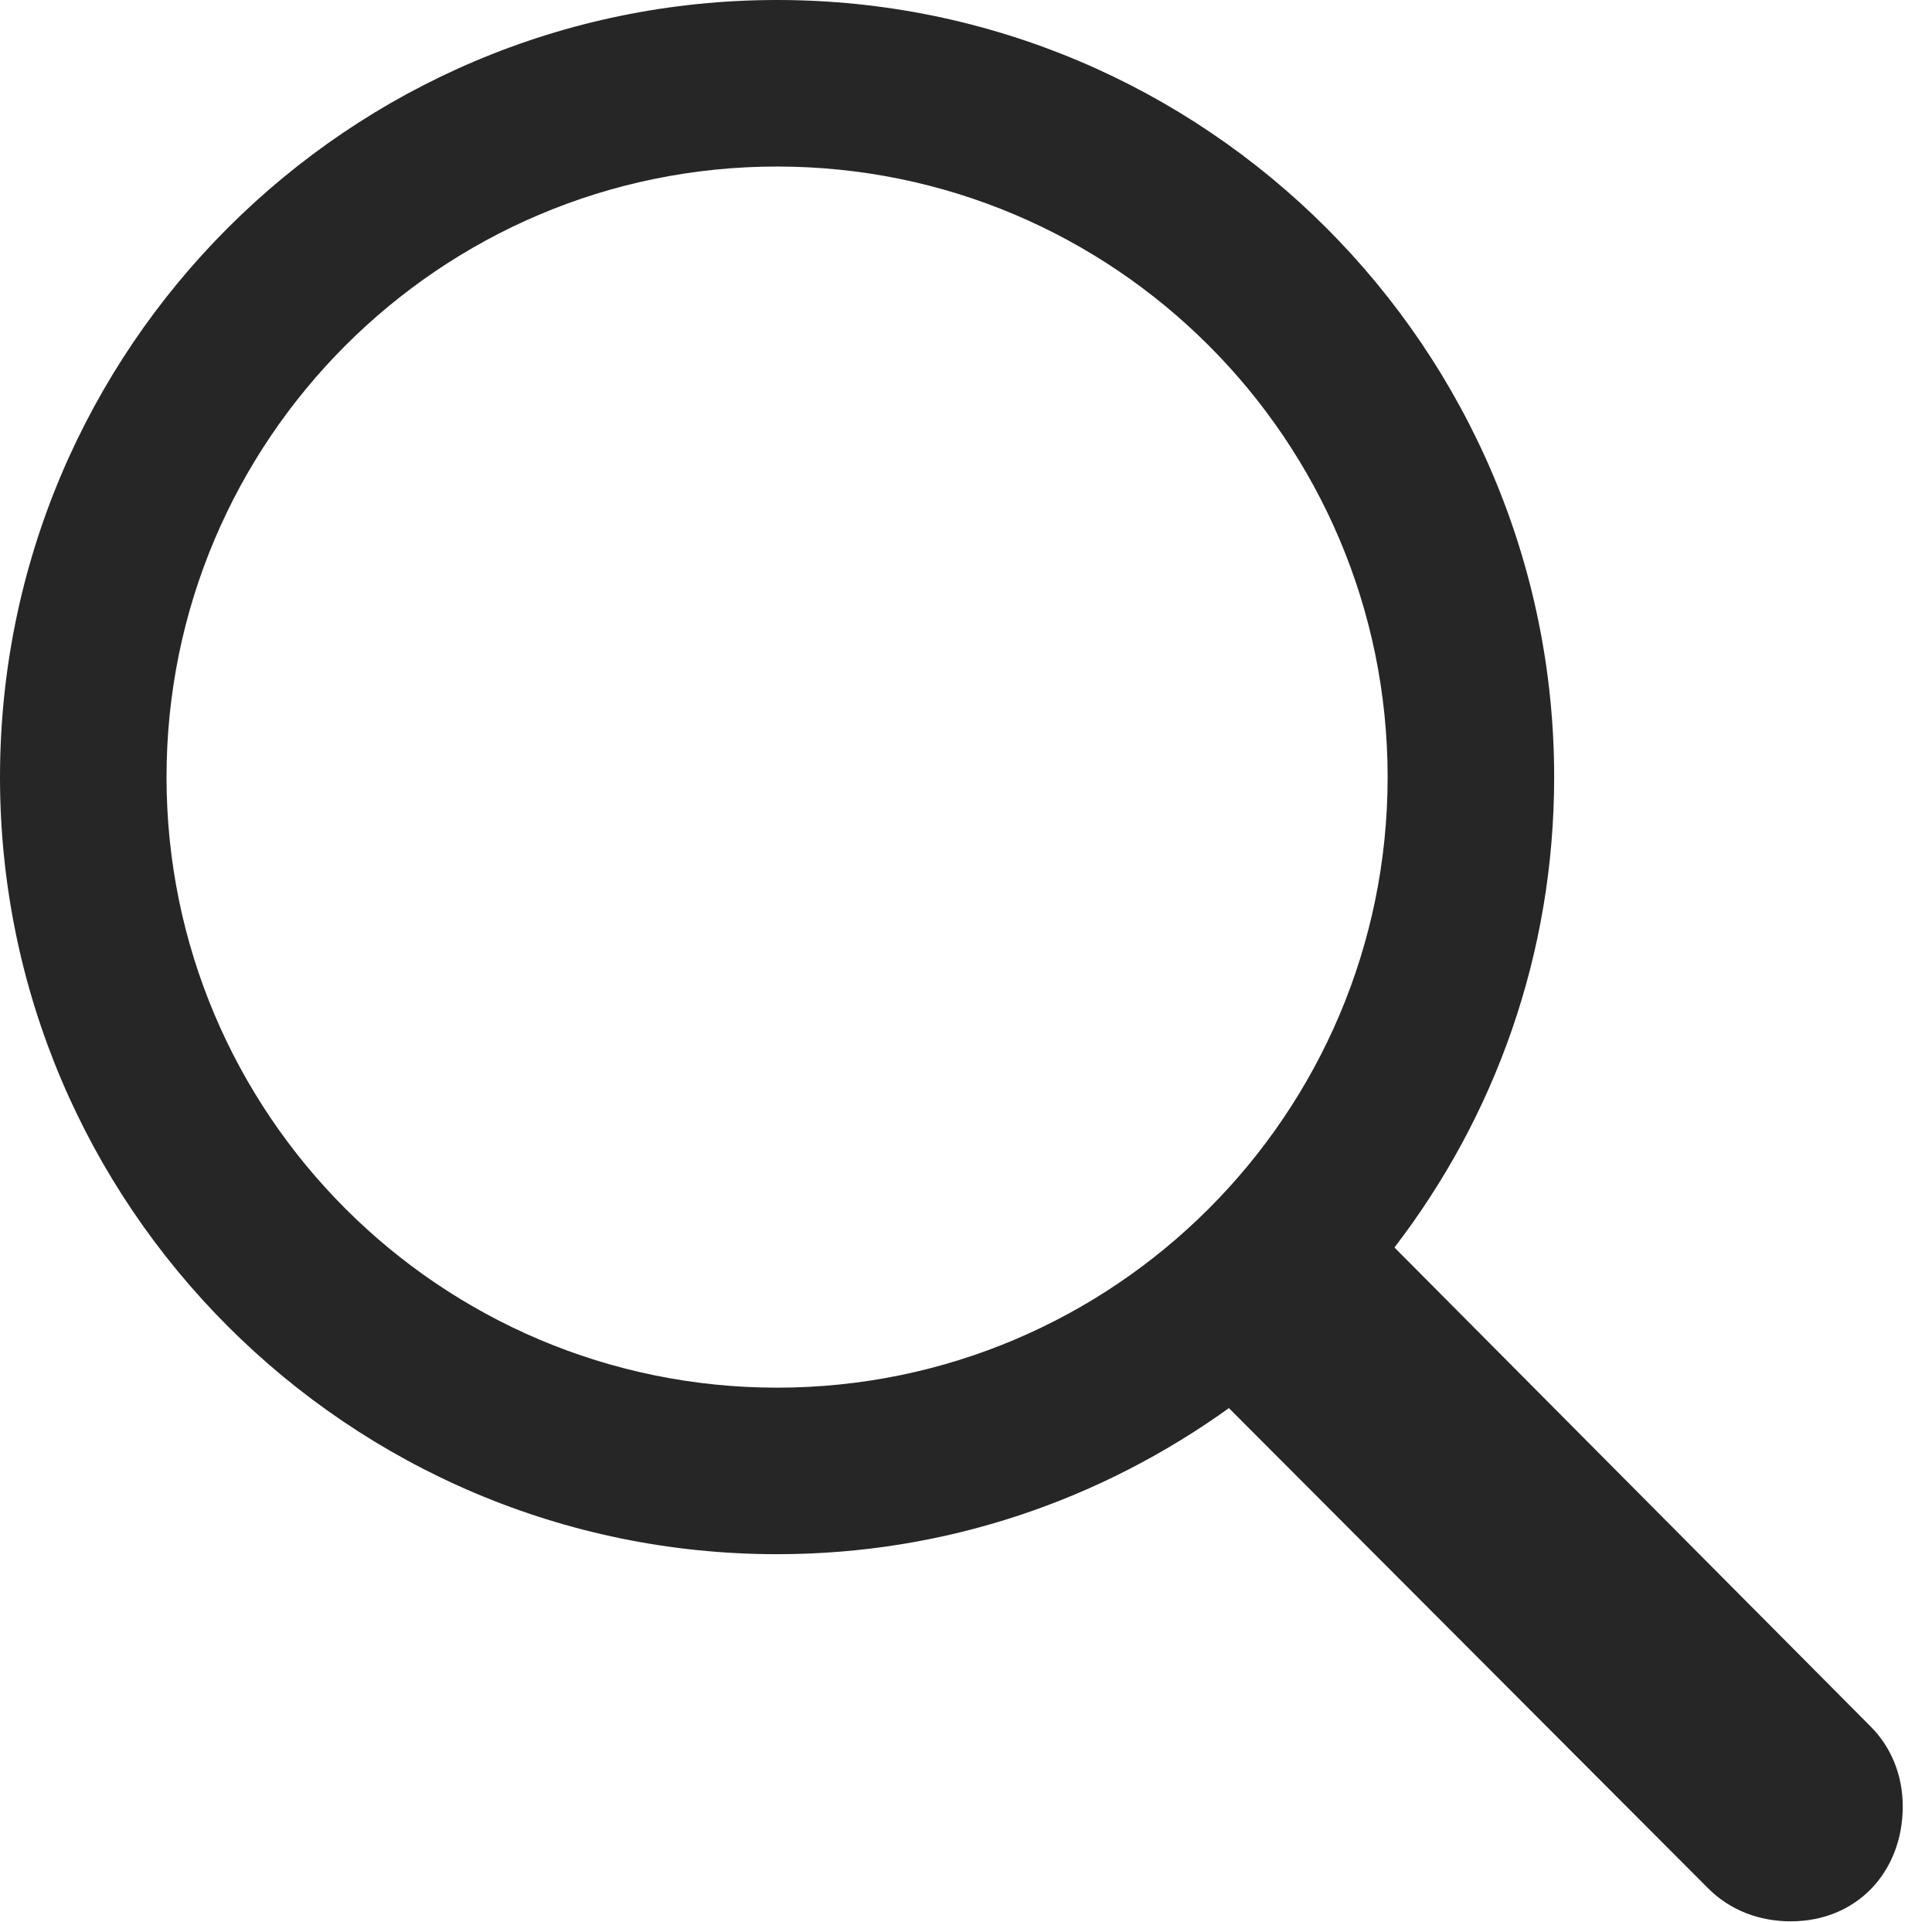
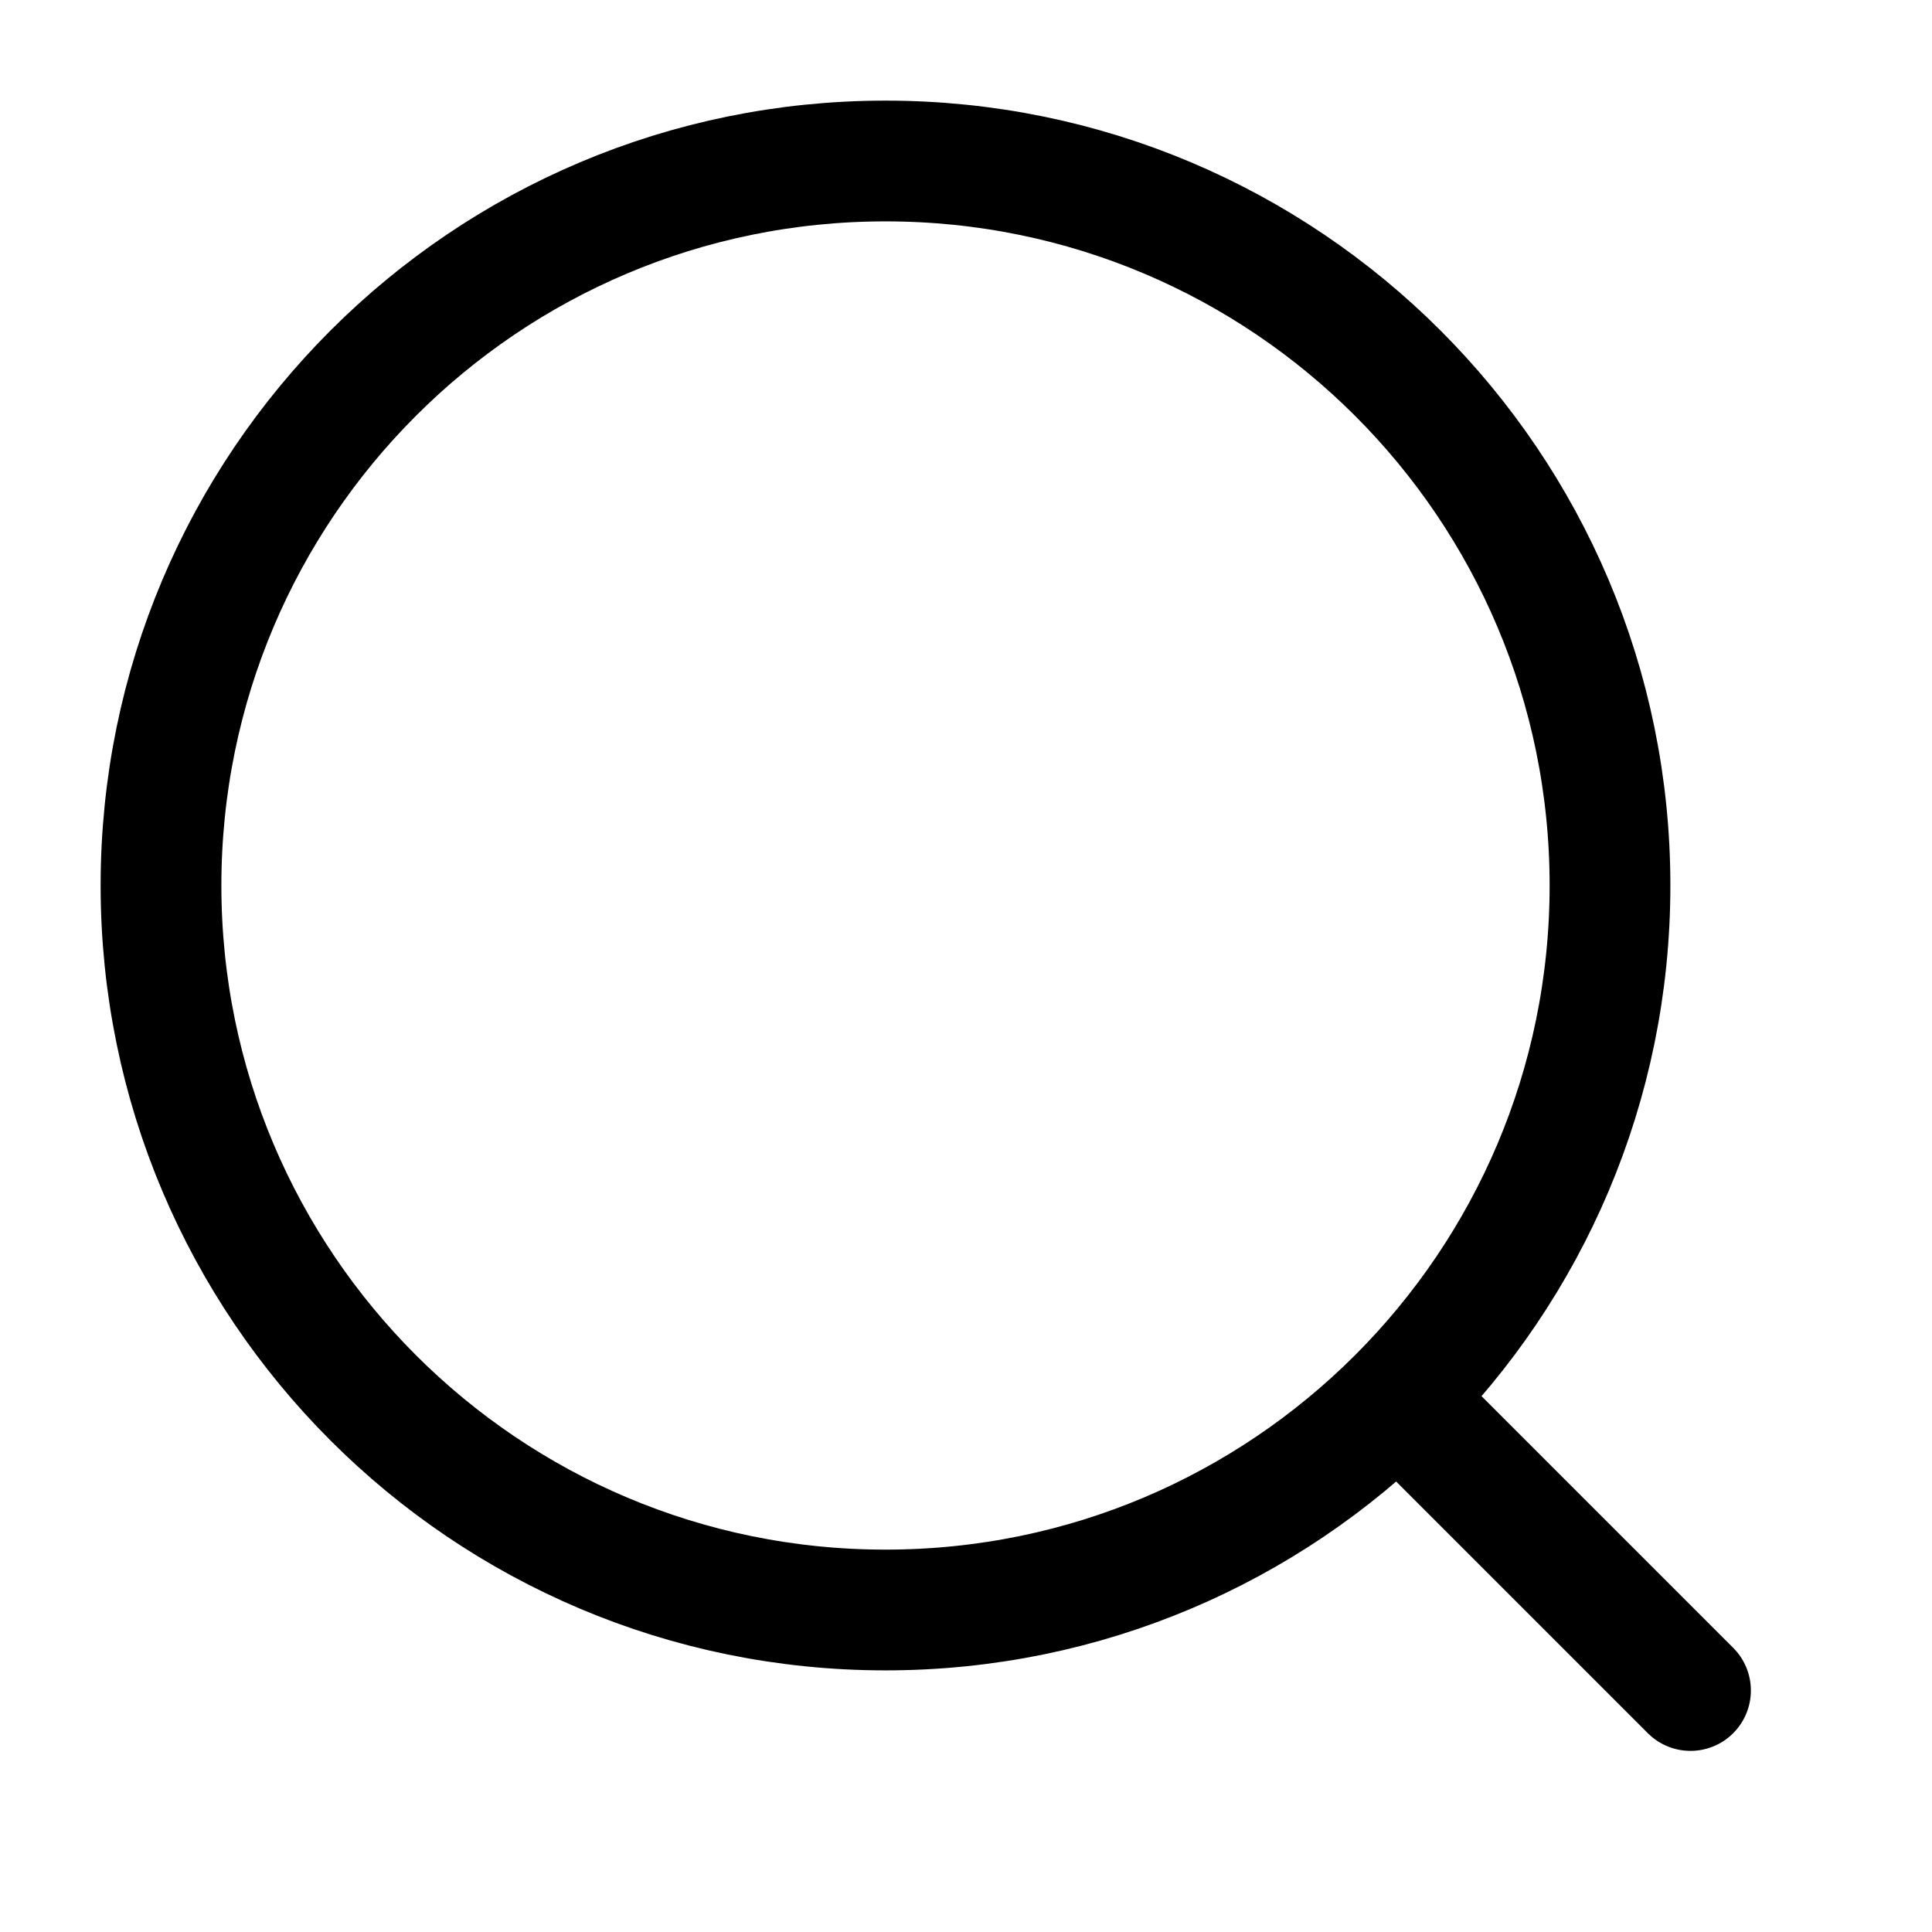
- <svg xmlns="http://www.w3.org/2000/svg" version="1.1" width="23.25" height="23.121">
-   <g>
-     <rect height="23.121" opacity="0" width="23.25" x="0" y="0" />
-     <path d="M0 9.352C0 14.508 4.195 18.703 9.352 18.703C11.391 18.703 13.254 18.047 14.789 16.945L20.555 22.723C20.824 22.992 21.176 23.121 21.551 23.121C22.348 23.121 22.898 22.523 22.898 21.738C22.898 21.363 22.758 21.023 22.512 20.777L16.781 15.012C17.988 13.441 18.703 11.484 18.703 9.352C18.703 4.195 14.508 0 9.352 0C4.195 0 0 4.195 0 9.352ZM2.004 9.352C2.004 5.297 5.297 2.004 9.352 2.004C13.406 2.004 16.699 5.297 16.699 9.352C16.699 13.406 13.406 16.699 9.352 16.699C5.297 16.699 2.004 13.406 2.004 9.352Z" fill="currentColor" fill-opacity="0.85" />
-   </g>
+ <svg xmlns="http://www.w3.org/2000/svg" width="24" height="24" viewBox="0 0 24 24" fill="none">
+   <path d="M21 21L17.364 17.364M17.364 17.364C18.993 15.735 20 13.485 20 11C20 6.029 15.971 2 11 2C6.029 2 2 6.029 2 11C2 15.971 6.029 20 11 20C13.485 20 15.735 18.993 17.364 17.364Z" stroke="currentColor" stroke-width="1.5" stroke-linecap="round" />
</svg>
